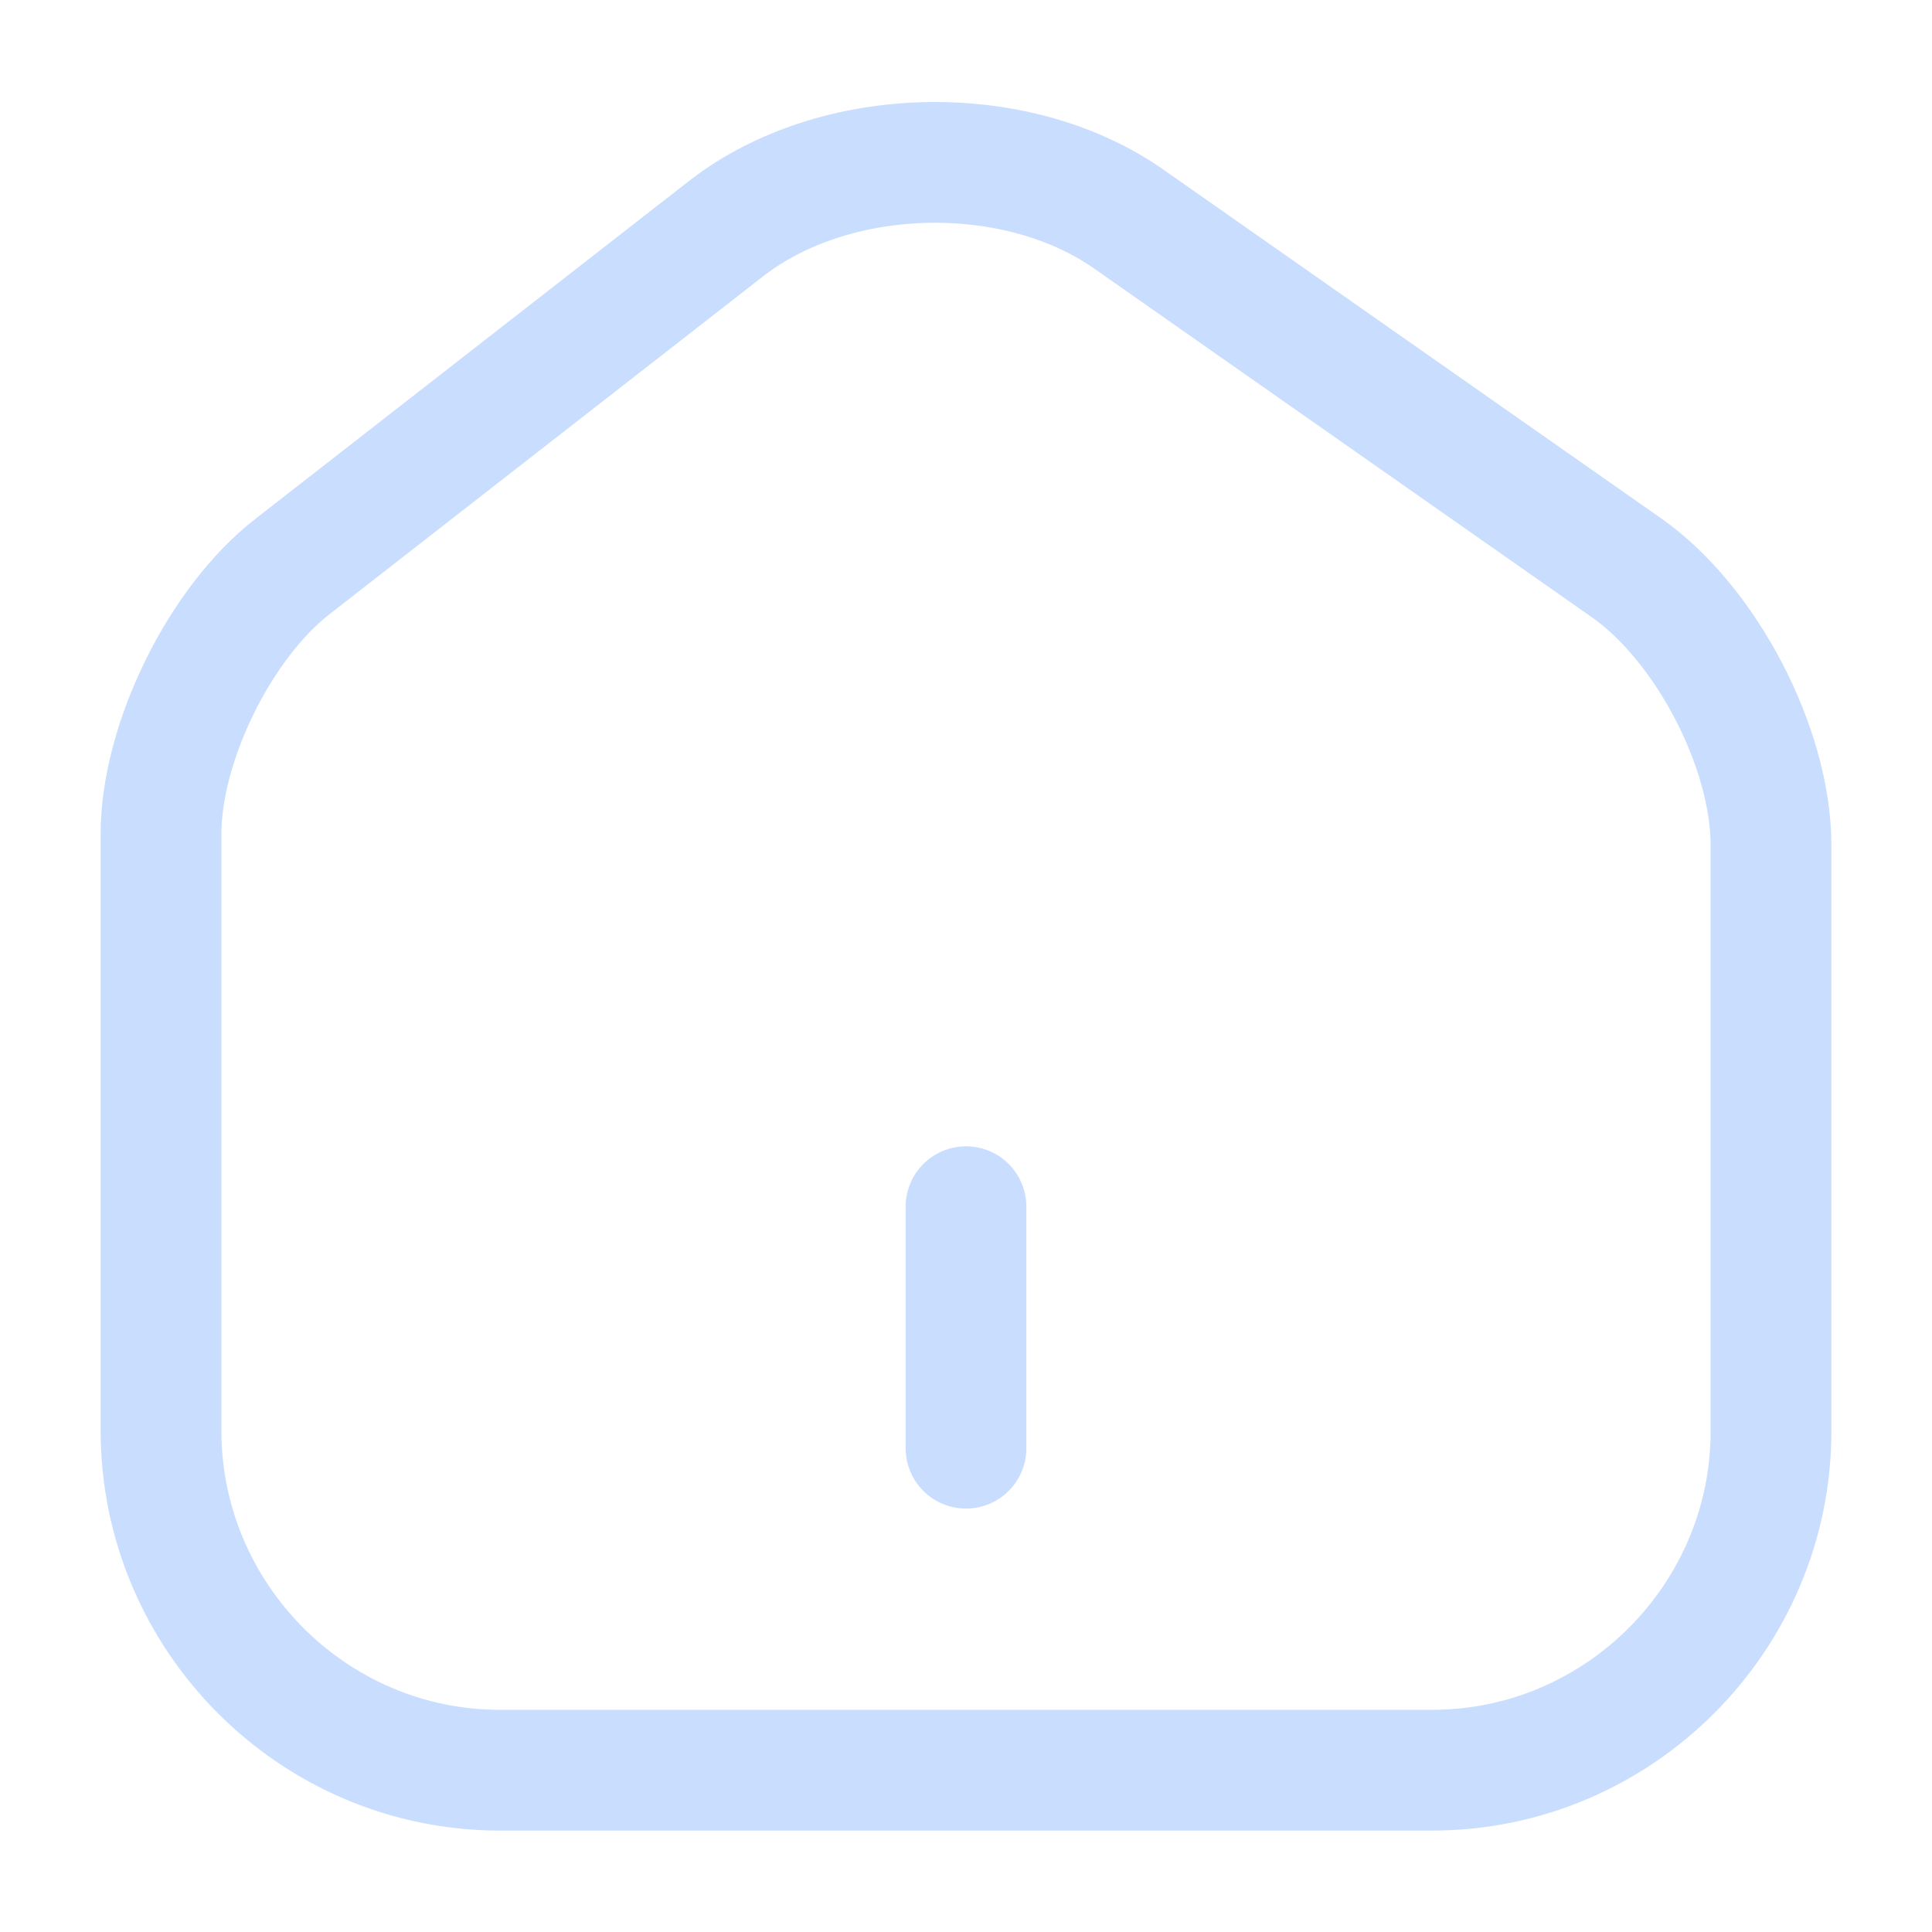
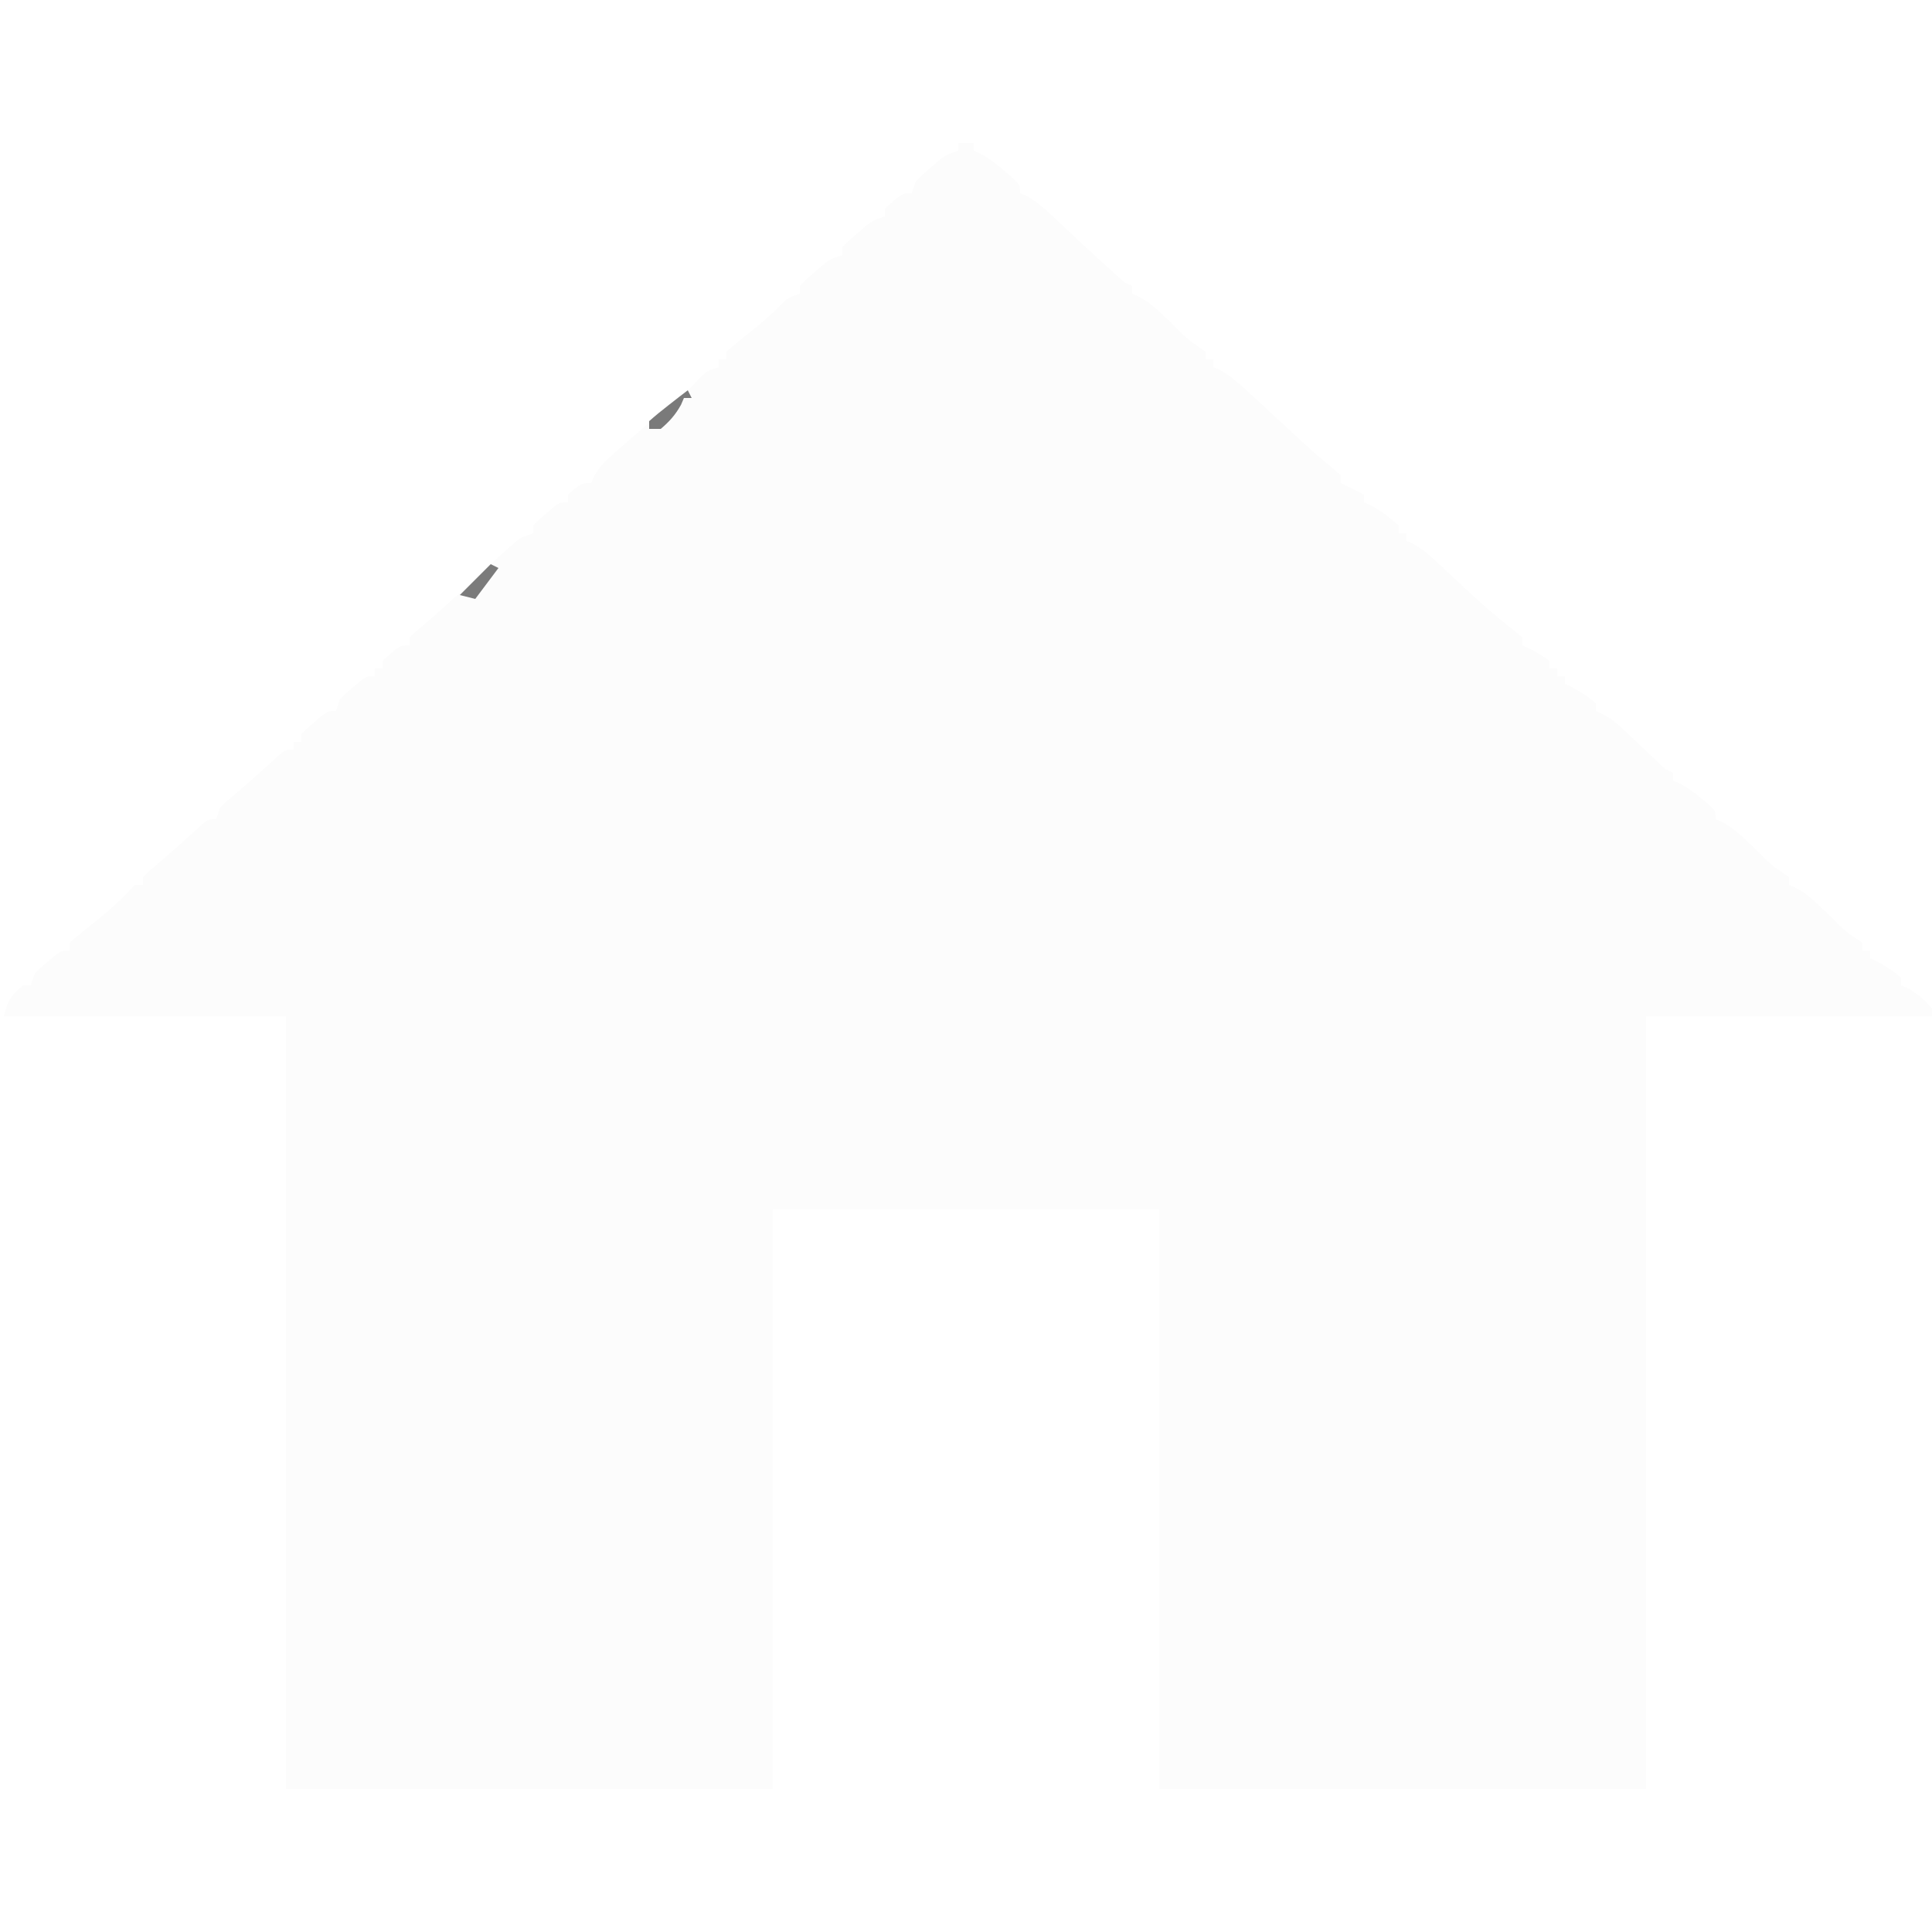
- <svg xmlns="http://www.w3.org/2000/svg" width="24" height="24" viewBox="0 0 24 24" fill="none">
-   <path d="M12 17.99V14.99M9.02 2.84L3.63 7.04C2.73 7.74 2 9.23 2 10.36V17.77C2 20.09 3.89 21.99 6.21 21.99H17.79C20.11 21.99 22 20.09 22 17.78V10.5C22 9.29 21.19 7.74 20.2 7.05L14.02 2.72C12.62 1.74 10.37 1.79 9.02 2.84Z" stroke="#C9DDFF" stroke-width="1.5" stroke-linecap="round" stroke-linejoin="round" />
+ <svg xmlns="http://www.w3.org/2000/svg" version="1.1" width="500" height="500">
+   <path d="M0 0 C1.32 0 2.64 0 4 0 C4 0.66 4 1.32 4 2 C4.572 2.258 5.145 2.516 5.734 2.781 C8.211 4.114 10.134 5.651 12.25 7.5 C12.956 8.108 13.663 8.717 14.391 9.344 C16 11 16 11 16 13 C16.534 13.215 17.067 13.431 17.617 13.652 C20.879 15.497 23.427 17.998 26.125 20.562 C27.28 21.644 28.434 22.724 29.59 23.805 C30.162 24.342 30.734 24.879 31.324 25.433 C33.757 27.708 36.218 29.951 38.688 32.188 C39.475 32.903 40.263 33.618 41.074 34.355 C42.906 36.053 42.906 36.053 45 37 C45 37.66 45 38.32 45 39 C45.892 39.409 45.892 39.409 46.802 39.826 C48.94 40.968 50.416 42.123 52.164 43.785 C52.729 44.316 53.293 44.846 53.875 45.393 C54.453 45.944 55.03 46.495 55.625 47.062 C59.493 50.966 59.493 50.966 64 54 C64 54.66 64 55.32 64 56 C64.66 56 65.32 56 66 56 C66 56.66 66 57.32 66 58 C66.853 58.375 66.853 58.375 67.723 58.758 C70.337 60.184 72.246 61.857 74.438 63.875 C75.308 64.672 76.178 65.468 77.074 66.289 C78.522 67.631 78.522 67.631 80 69 C81.683 70.559 83.367 72.118 85.051 73.676 C86.155 74.699 87.257 75.723 88.357 76.75 C90.969 79.176 93.607 81.505 96.391 83.734 C97.682 84.856 97.682 84.856 99 86 C99 86.66 99 87.32 99 88 C99.619 88.309 100.237 88.619 100.875 88.938 C102.25 89.625 103.625 90.312 105 91 C105 91.66 105 92.32 105 93 C105.835 93.371 105.835 93.371 106.688 93.75 C109.424 95.229 111.677 96.935 114 99 C114 99.66 114 100.32 114 101 C114.66 101 115.32 101 116 101 C116 101.66 116 102.32 116 103 C116.531 103.213 117.062 103.425 117.609 103.645 C120.921 105.522 123.509 108.08 126.25 110.688 C127.411 111.775 128.572 112.863 129.734 113.949 C130.294 114.474 130.855 114.999 131.432 115.541 C135.48 119.307 139.621 122.937 144 126.312 C144.66 126.869 145.32 127.426 146 128 C146 128.66 146 129.32 146 130 C146.598 130.289 147.196 130.577 147.812 130.875 C150 132 150 132 153 134 C153 134.66 153 135.32 153 136 C153.66 136 154.32 136 155 136 C155 136.66 155 137.32 155 138 C155.66 138 156.32 138 157 138 C157 138.66 157 139.32 157 140 C157.866 140.402 157.866 140.402 158.75 140.812 C161.056 142.029 163.021 143.303 165 145 C165 145.66 165 146.32 165 147 C165.885 147.402 165.885 147.402 166.789 147.812 C169.018 149.009 170.559 150.263 172.383 152.004 C173.297 152.867 173.297 152.867 174.23 153.748 C174.856 154.347 175.481 154.946 176.125 155.562 C177.376 156.753 178.628 157.942 179.883 159.129 C180.433 159.656 180.984 160.182 181.551 160.725 C182.992 162.102 182.992 162.102 185 163 C185 163.66 185 164.32 185 165 C185.583 165.268 186.165 165.536 186.766 165.812 C189.028 167.015 190.806 168.338 192.75 170 C193.364 170.516 193.977 171.031 194.609 171.562 C196 173 196 173 196 175 C196.595 175.273 197.189 175.545 197.802 175.826 C199.94 176.968 201.416 178.123 203.164 179.785 C203.729 180.316 204.293 180.846 204.875 181.393 C205.741 182.219 205.741 182.219 206.625 183.062 C210.493 186.966 210.493 186.966 215 190 C215 190.66 215 191.32 215 192 C215.595 192.273 216.189 192.545 216.802 192.826 C218.94 193.968 220.416 195.123 222.164 196.785 C222.729 197.316 223.293 197.846 223.875 198.393 C224.741 199.219 224.741 199.219 225.625 200.062 C229.493 203.966 229.493 203.966 234 207 C234 207.66 234 208.32 234 209 C234.66 209 235.32 209 236 209 C236 209.66 236 210.32 236 211 C236.866 211.402 236.866 211.402 237.75 211.812 C240.056 213.029 242.021 214.303 244 216 C244 216.66 244 217.32 244 218 C244.866 218.371 244.866 218.371 245.75 218.75 C248.329 220.183 250.061 221.784 252 224 C252 224.66 252 225.32 252 226 C227.58 226 203.16 226 178 226 C178 292 178 358 178 426 C136.42 426 94.84 426 52 426 C52 376.5 52 327 52 276 C19 276 -14 276 -48 276 C-48 325.5 -48 375 -48 426 C-89.58 426 -131.16 426 -174 426 C-174 360 -174 294 -174 226 C-198.09 226 -222.18 226 -247 226 C-245.953 221.813 -245.182 220.7 -242 218 C-241.34 218 -240.68 218 -240 218 C-239.67 217.01 -239.34 216.02 -239 215 C-237.441 213.395 -237.441 213.395 -235.562 211.812 C-234.945 211.283 -234.328 210.753 -233.691 210.207 C-232 209 -232 209 -230 209 C-230 208.34 -230 207.68 -230 207 C-228.342 205.525 -226.622 204.119 -224.875 202.75 C-221.557 200.107 -218.371 197.503 -215.438 194.438 C-214.231 193.231 -214.231 193.231 -213 192 C-212.34 192 -211.68 192 -211 192 C-211 191.34 -211 190.68 -211 190 C-209.566 188.555 -209.566 188.555 -207.562 186.875 C-203.584 183.506 -199.723 180.03 -195.883 176.504 C-194 175 -194 175 -192 175 C-191.67 174.01 -191.34 173.02 -191 172 C-189.469 170.457 -189.469 170.457 -187.5 168.812 C-183.54 165.467 -179.702 162.01 -175.883 158.504 C-174 157 -174 157 -172 157 C-172 156.34 -172 155.68 -172 155 C-171.34 155 -170.68 155 -170 155 C-170 154.34 -170 153.68 -170 153 C-168.539 151.492 -168.539 151.492 -166.625 149.875 C-165.999 149.336 -165.372 148.797 -164.727 148.242 C-163 147 -163 147 -161 147 C-160.67 146.01 -160.34 145.02 -160 144 C-158.441 142.395 -158.441 142.395 -156.562 140.812 C-155.945 140.283 -155.328 139.753 -154.691 139.207 C-153 138 -153 138 -151 138 C-151 137.34 -151 136.68 -151 136 C-150.34 136 -149.68 136 -149 136 C-149 135.34 -149 134.68 -149 134 C-144.529 130 -144.529 130 -142 130 C-142 129.34 -142 128.68 -142 128 C-140.707 126.695 -140.707 126.695 -138.812 125.125 C-134.948 121.844 -131.212 118.452 -127.5 115 C-119.919 107.984 -119.919 107.984 -116.375 104.812 C-115.785 104.283 -115.194 103.753 -114.586 103.207 C-113 102 -113 102 -110 101 C-110 100.34 -110 99.68 -110 99 C-108.539 97.492 -108.539 97.492 -106.625 95.875 C-105.999 95.336 -105.372 94.797 -104.727 94.242 C-103 93 -103 93 -101 93 C-101 92.34 -101 91.68 -101 91 C-97.538 88 -97.538 88 -95 88 C-94.765 87.429 -94.531 86.858 -94.289 86.27 C-92.699 83.471 -90.8 81.801 -88.375 79.688 C-87.482 78.904 -86.588 78.12 -85.668 77.312 C-84.788 76.549 -83.907 75.786 -83 75 C-81.88 74.01 -81.88 74.01 -80.738 73 C-77.975 70.558 -75.206 68.163 -72.312 65.875 C-69.86 63.961 -69.86 63.961 -67.375 61.312 C-65 59 -65 59 -62 58 C-62 57.34 -62 56.68 -62 56 C-61.34 56 -60.68 56 -60 56 C-60 55.34 -60 54.68 -60 54 C-58.321 52.504 -56.58 51.077 -54.812 49.688 C-51.808 47.319 -49.004 45.004 -46.324 42.27 C-44 40 -44 40 -41 39 C-41 38.34 -41 37.68 -41 37 C-39.355 35.309 -39.355 35.309 -37.188 33.438 C-36.48 32.817 -35.772 32.197 -35.043 31.559 C-33 30 -33 30 -30 29 C-30 28.34 -30 27.68 -30 27 C-28.355 25.309 -28.355 25.309 -26.188 23.438 C-25.126 22.507 -25.126 22.507 -24.043 21.559 C-22 20 -22 20 -19 19 C-19 18.34 -19 17.68 -19 17 C-14.529 13 -14.529 13 -12 13 C-11.67 12.01 -11.34 11.02 -11 10 C-9.258 8.211 -9.258 8.211 -7.125 6.375 C-6.077 5.458 -6.077 5.458 -5.008 4.523 C-3 3 -3 3 0 2 C0 1.34 0 0.68 0 0 Z " fill="#FCFCFC" transform="translate(248,37)" />
+   <path d="M0 0 C0.33 0.66 0.66 1.32 1 2 C0.34 2 -0.32 2 -1 2 C-1.248 2.578 -1.495 3.155 -1.75 3.75 C-3.194 6.349 -4.735 8.078 -7 10 C-7.99 10 -8.98 10 -10 10 C-10 9.34 -10 8.68 -10 8 C-8.385 6.564 -6.708 5.199 -5 3.875 C-4.072 3.151 -3.144 2.426 -2.188 1.68 C-1.466 1.125 -0.744 0.571 0 0 Z " fill="#7A7A7A" transform="translate(178,101)" />
+   <path d="M0 0 C0.66 0.33 1.32 0.66 2 1 C-0.97 4.96 -0.97 4.96 -4 9 C-5.32 8.67 -6.64 8.34 -8 8 C-5.36 5.36 -2.72 2.72 0 0 Z " fill="#7B7B7B" transform="translate(127,146)" />
</svg>
